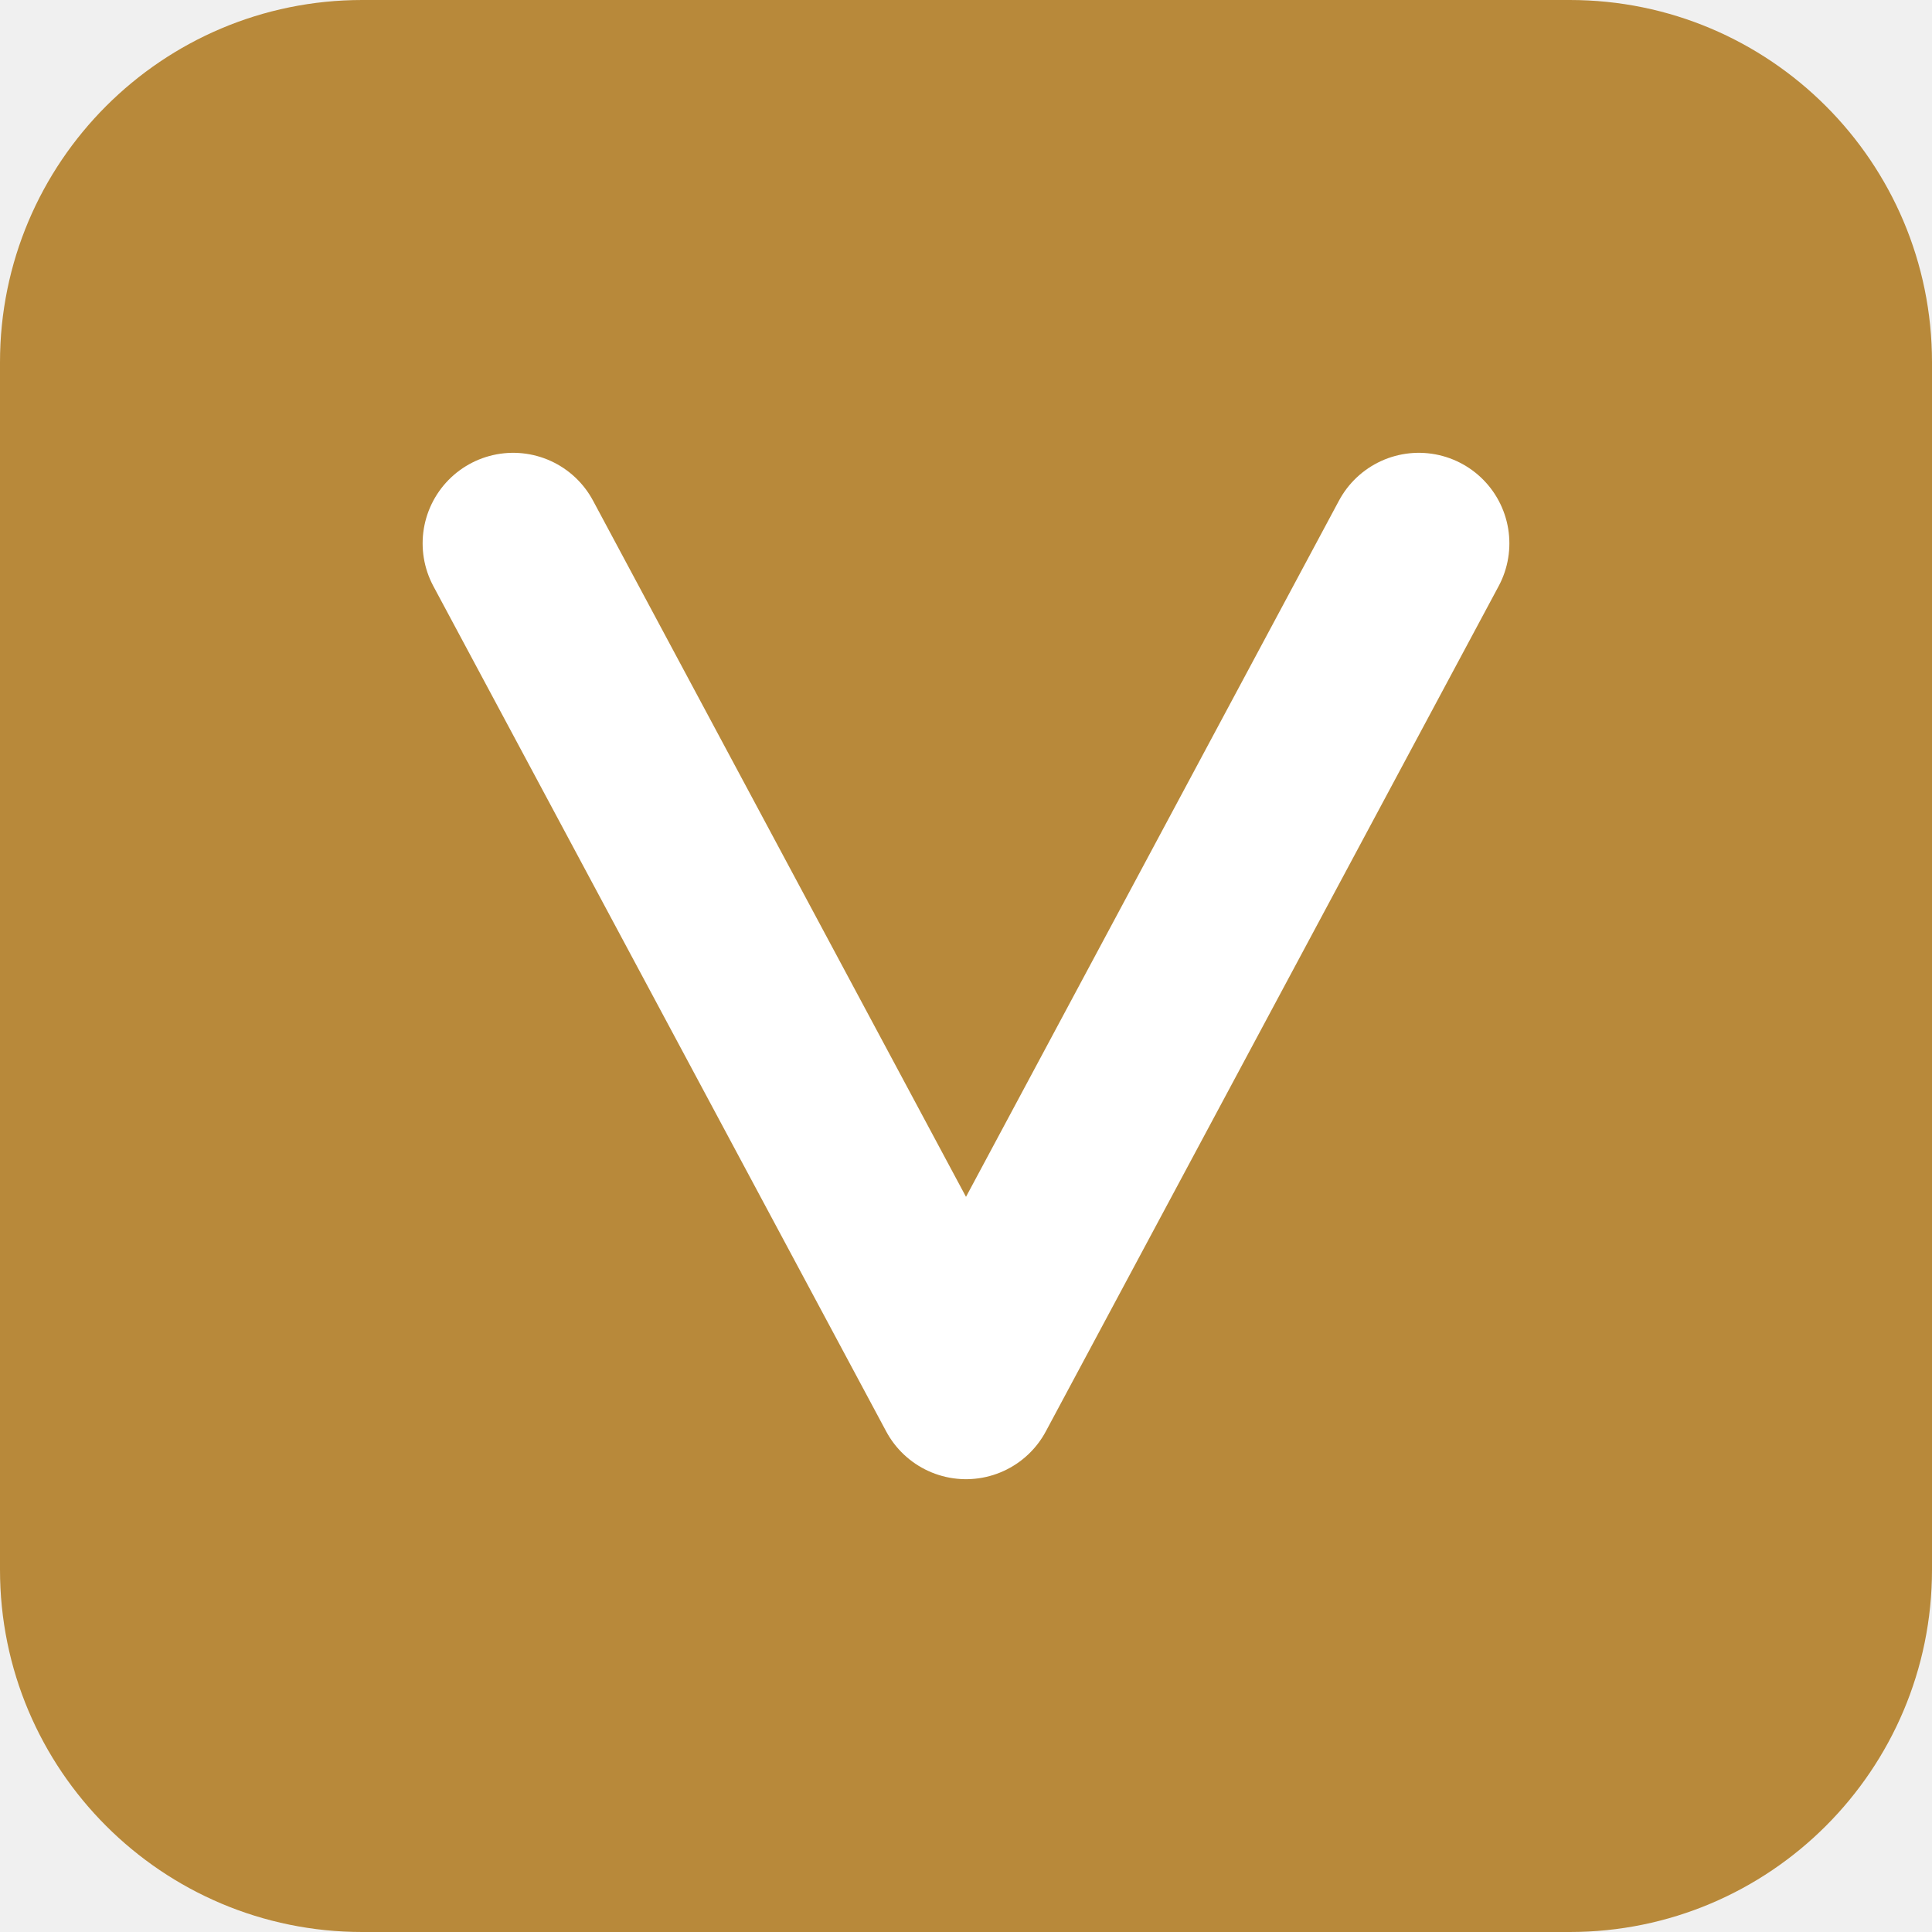
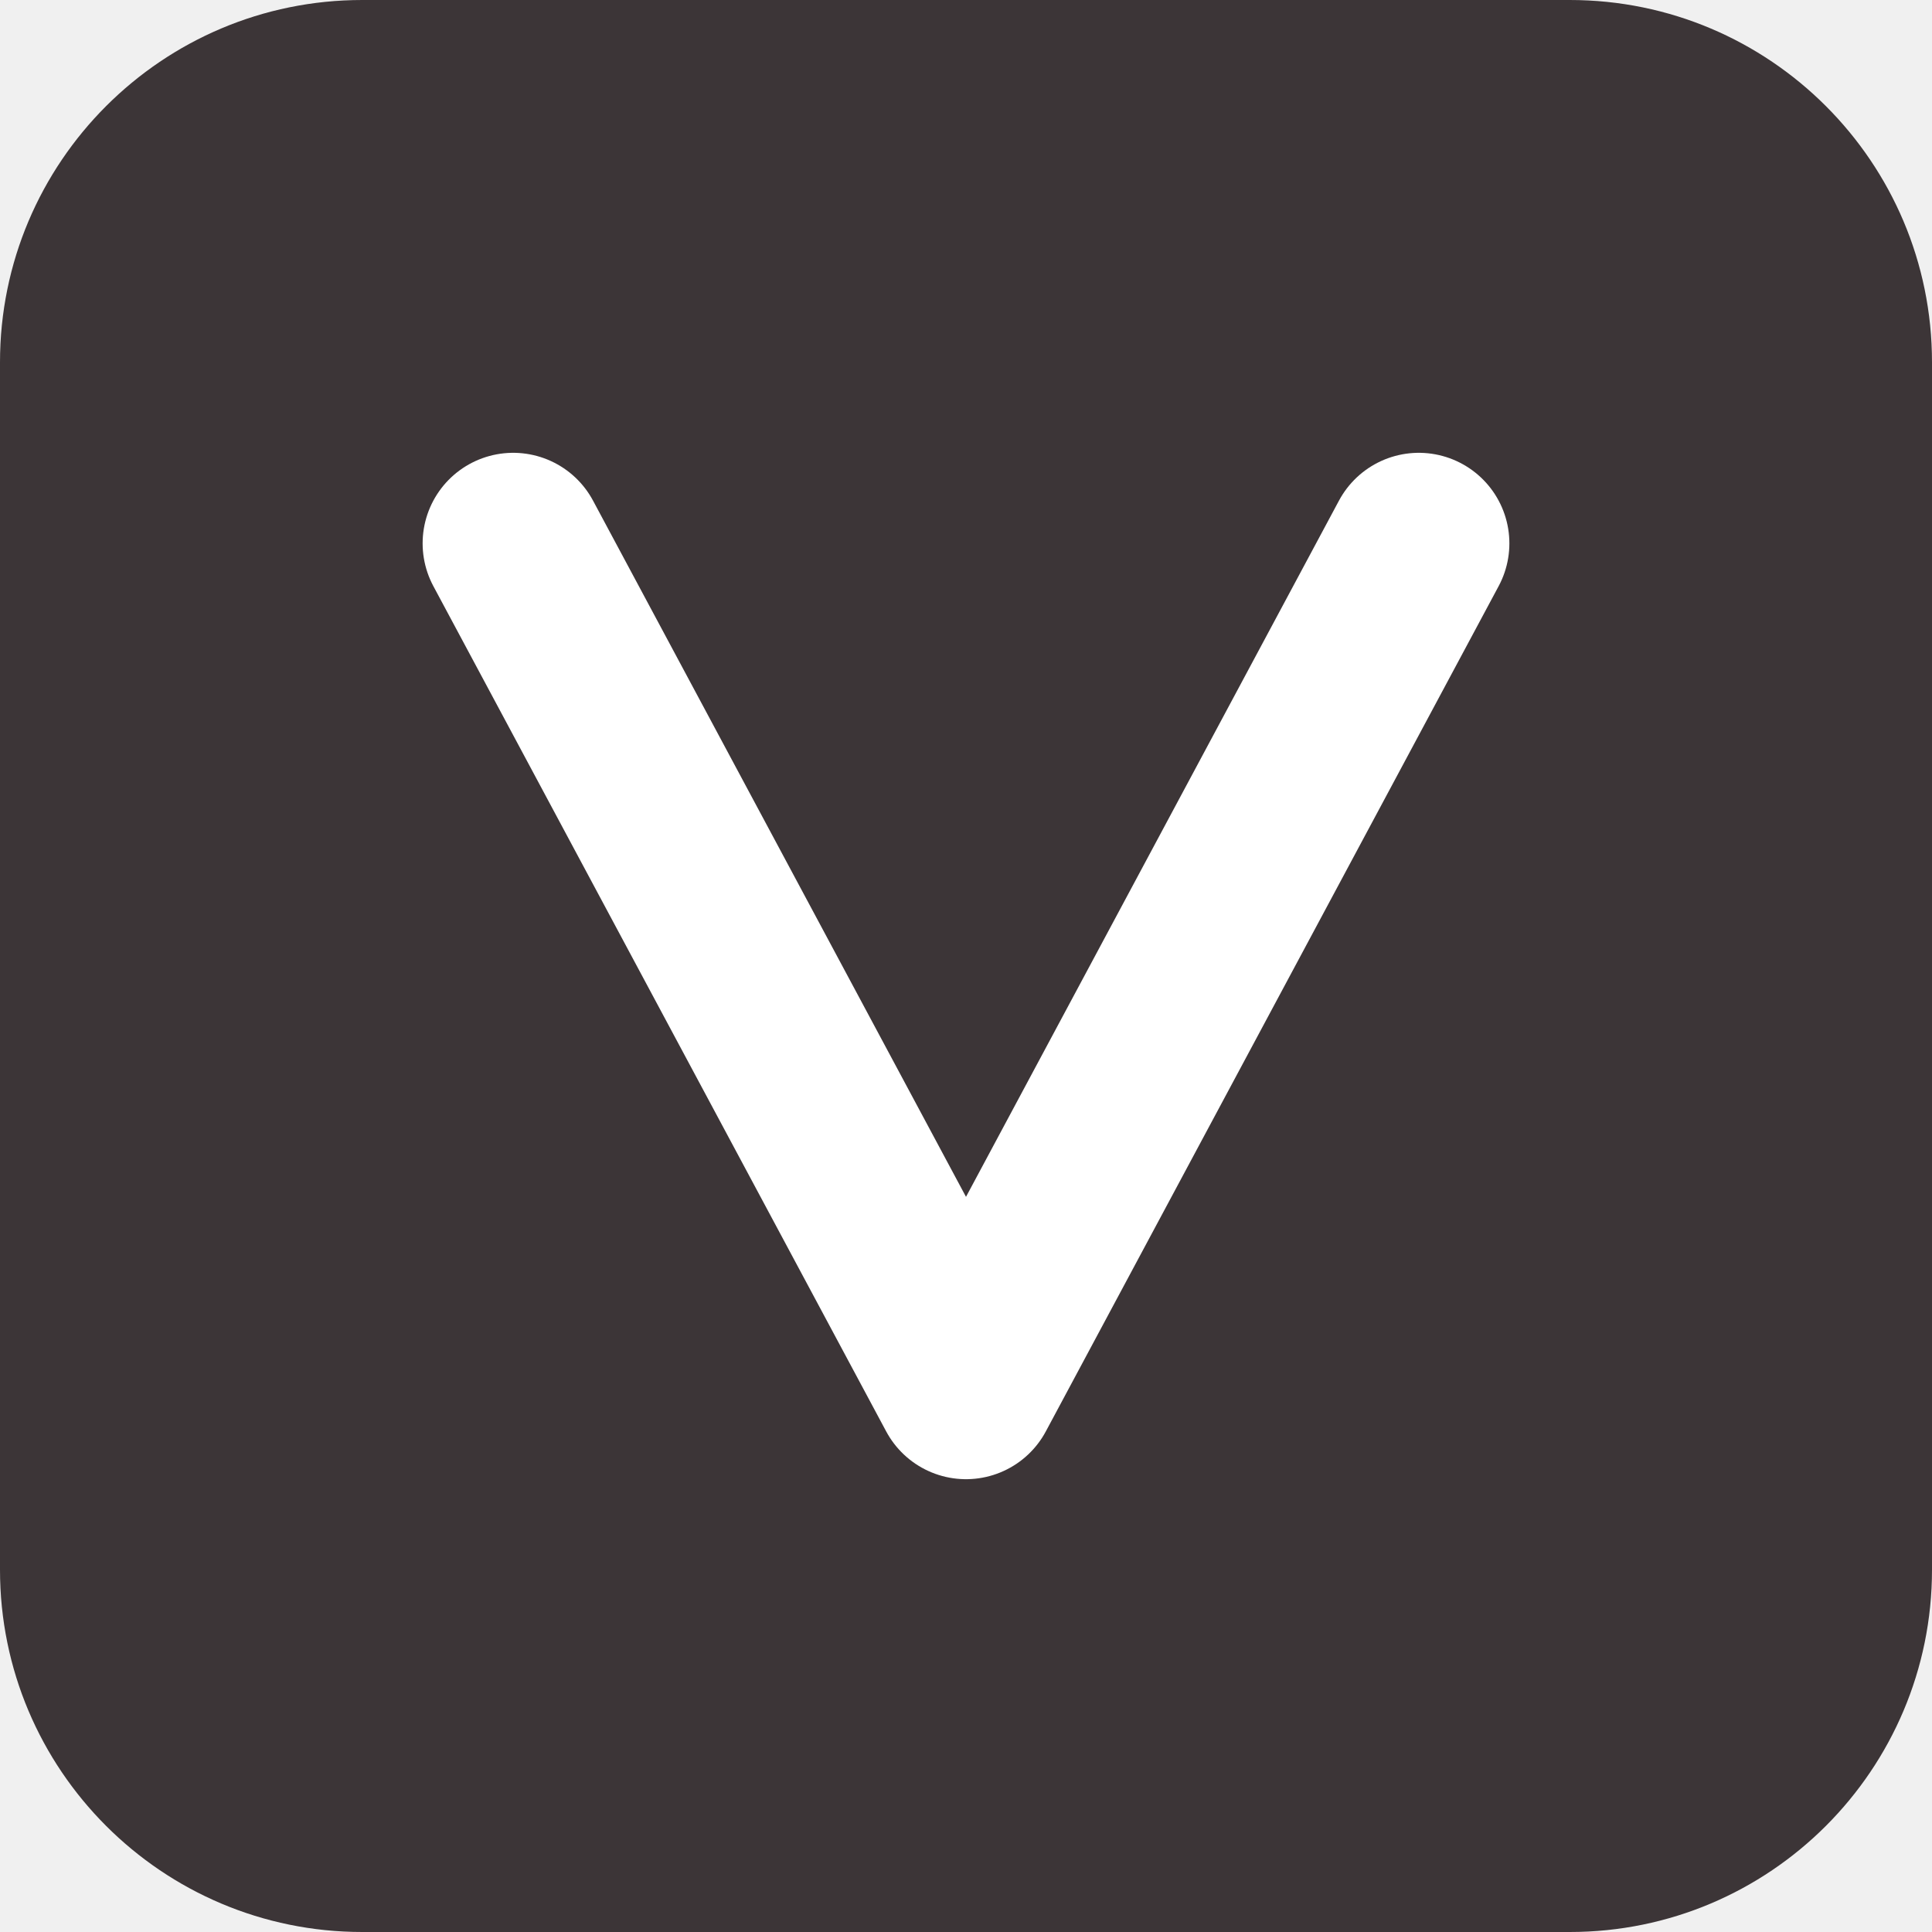
<svg xmlns="http://www.w3.org/2000/svg" viewBox="0 0 32 32" shape-rendering="geometricPrecision">
-   <rect width="32" height="32" rx="6" fill="#B8893A" />
+   <rect width="32" height="32" rx="6" fill="#3C3537" />
  <path d="M8.5 9 L16 23 L23.5 9" stroke="#FFFFFF" stroke-width="3" fill="none" stroke-linecap="round" stroke-linejoin="round" />
</svg>
